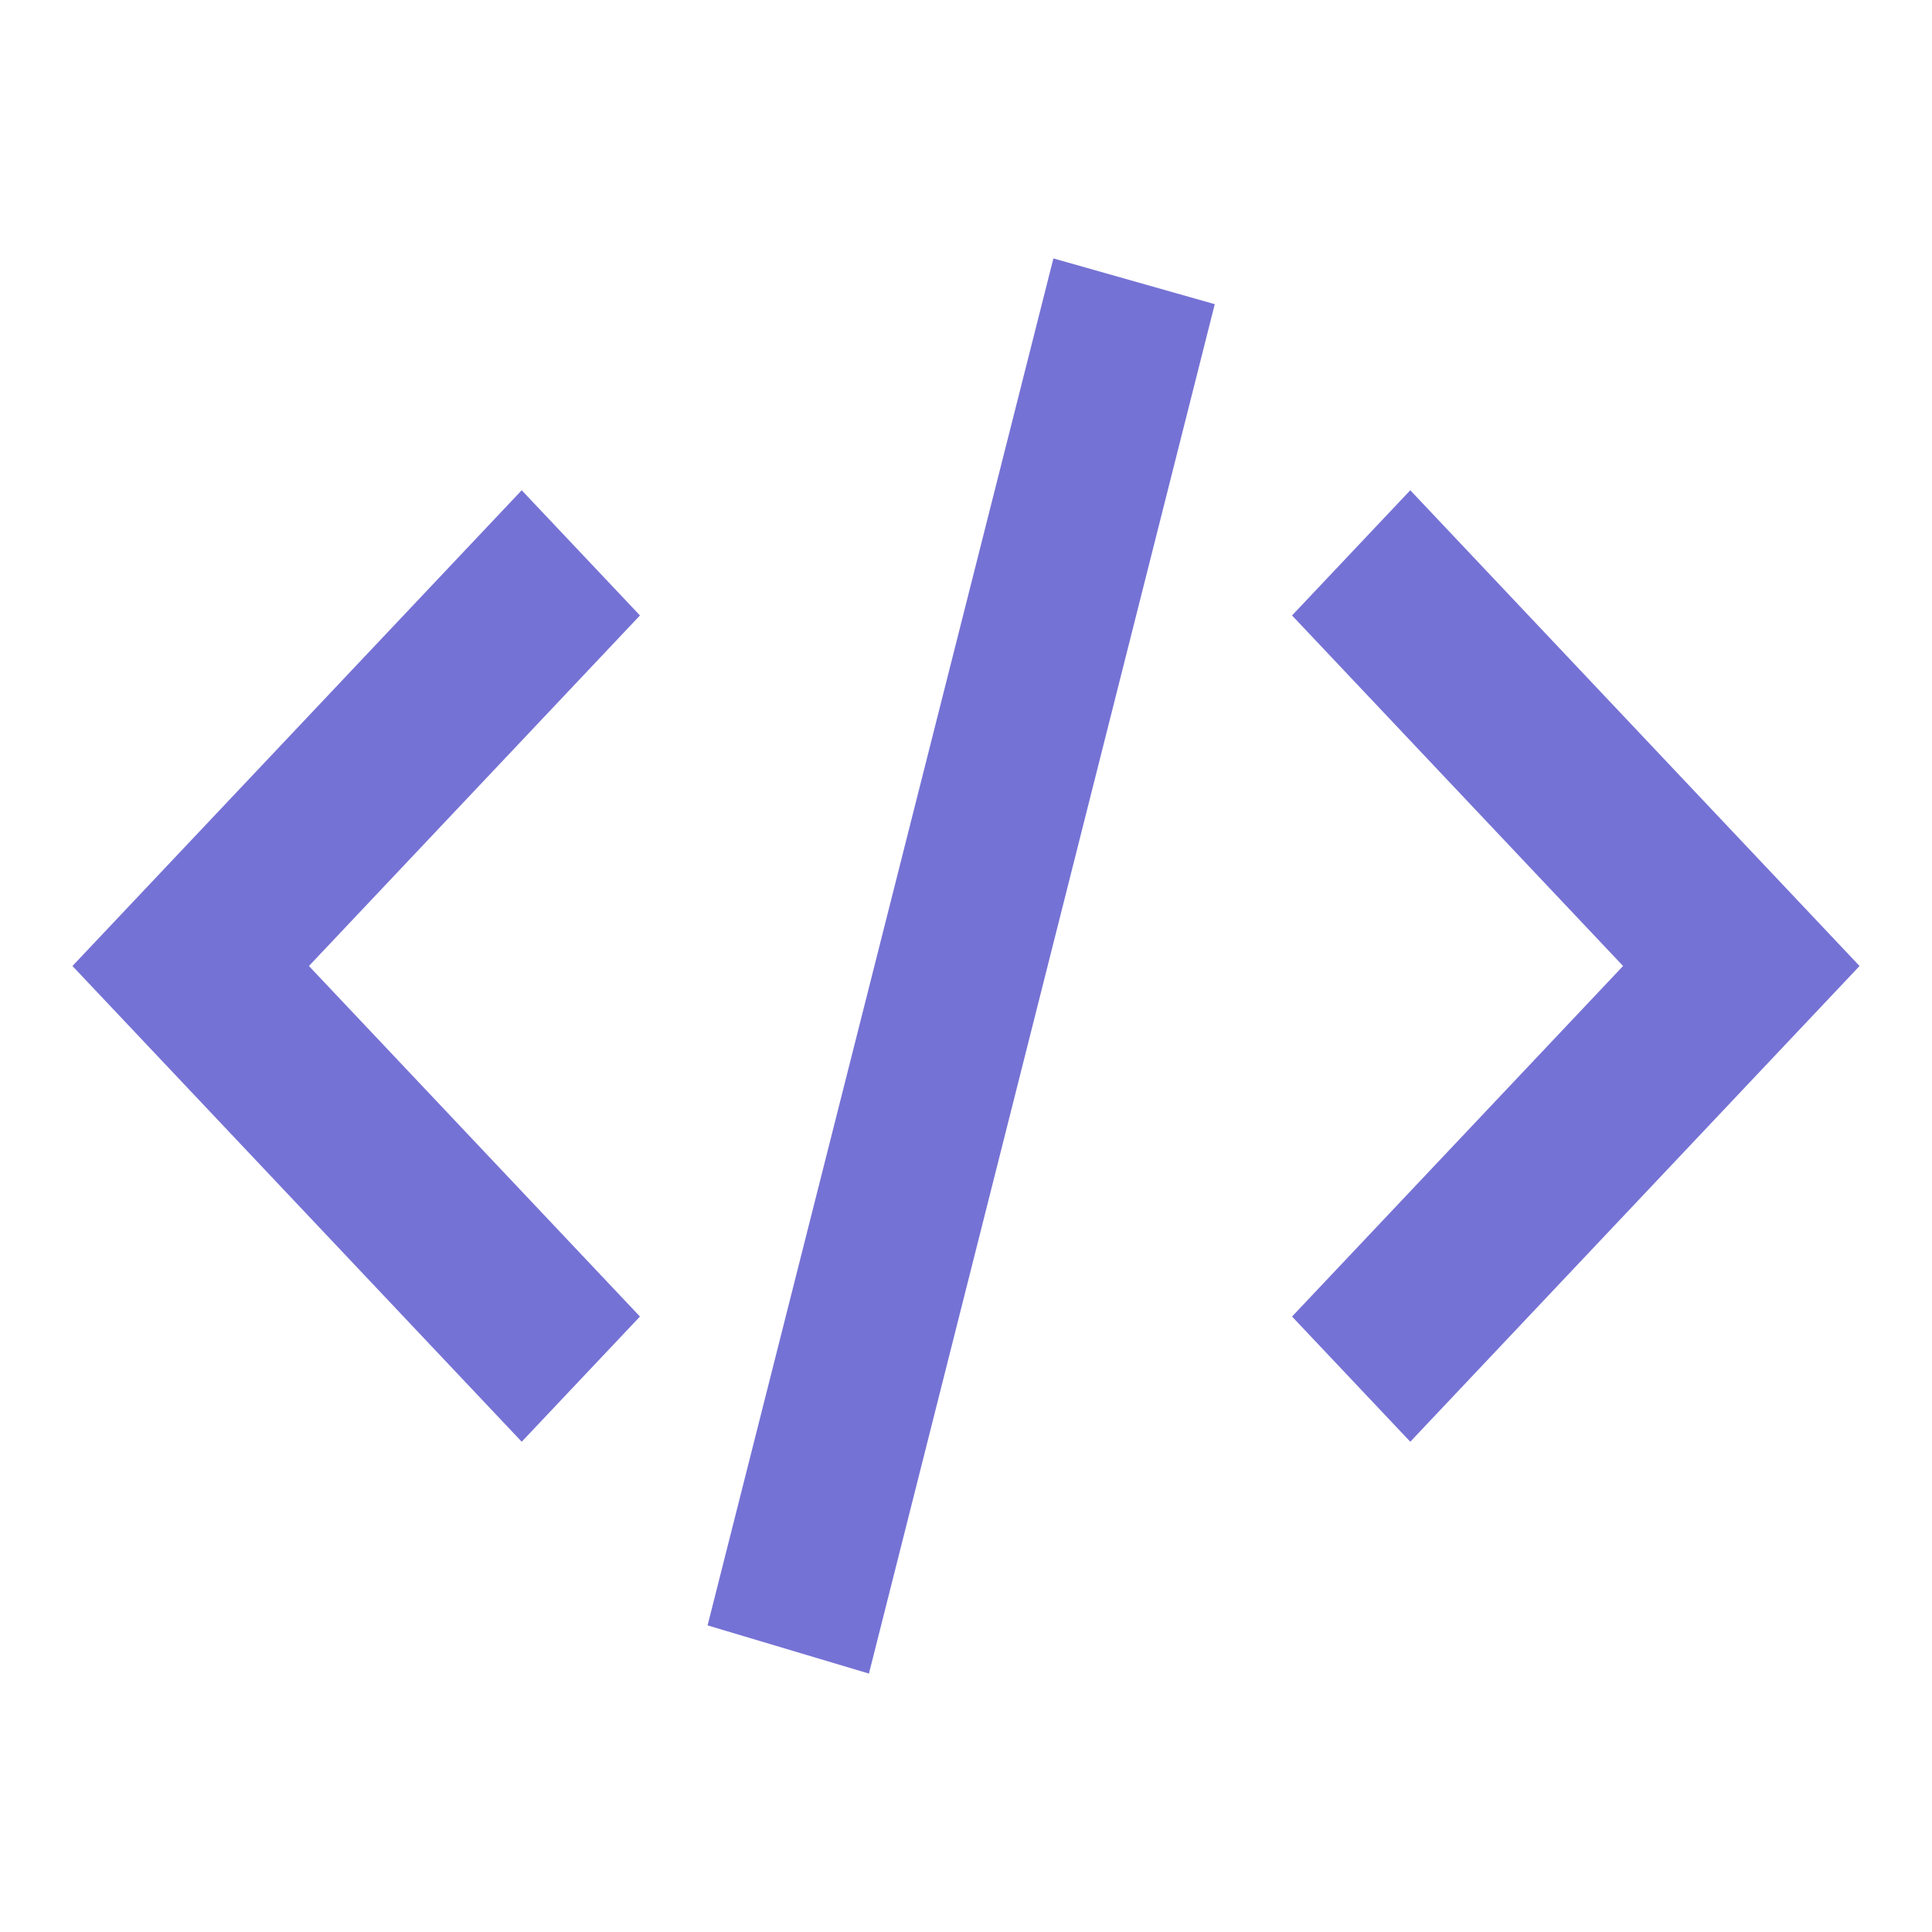
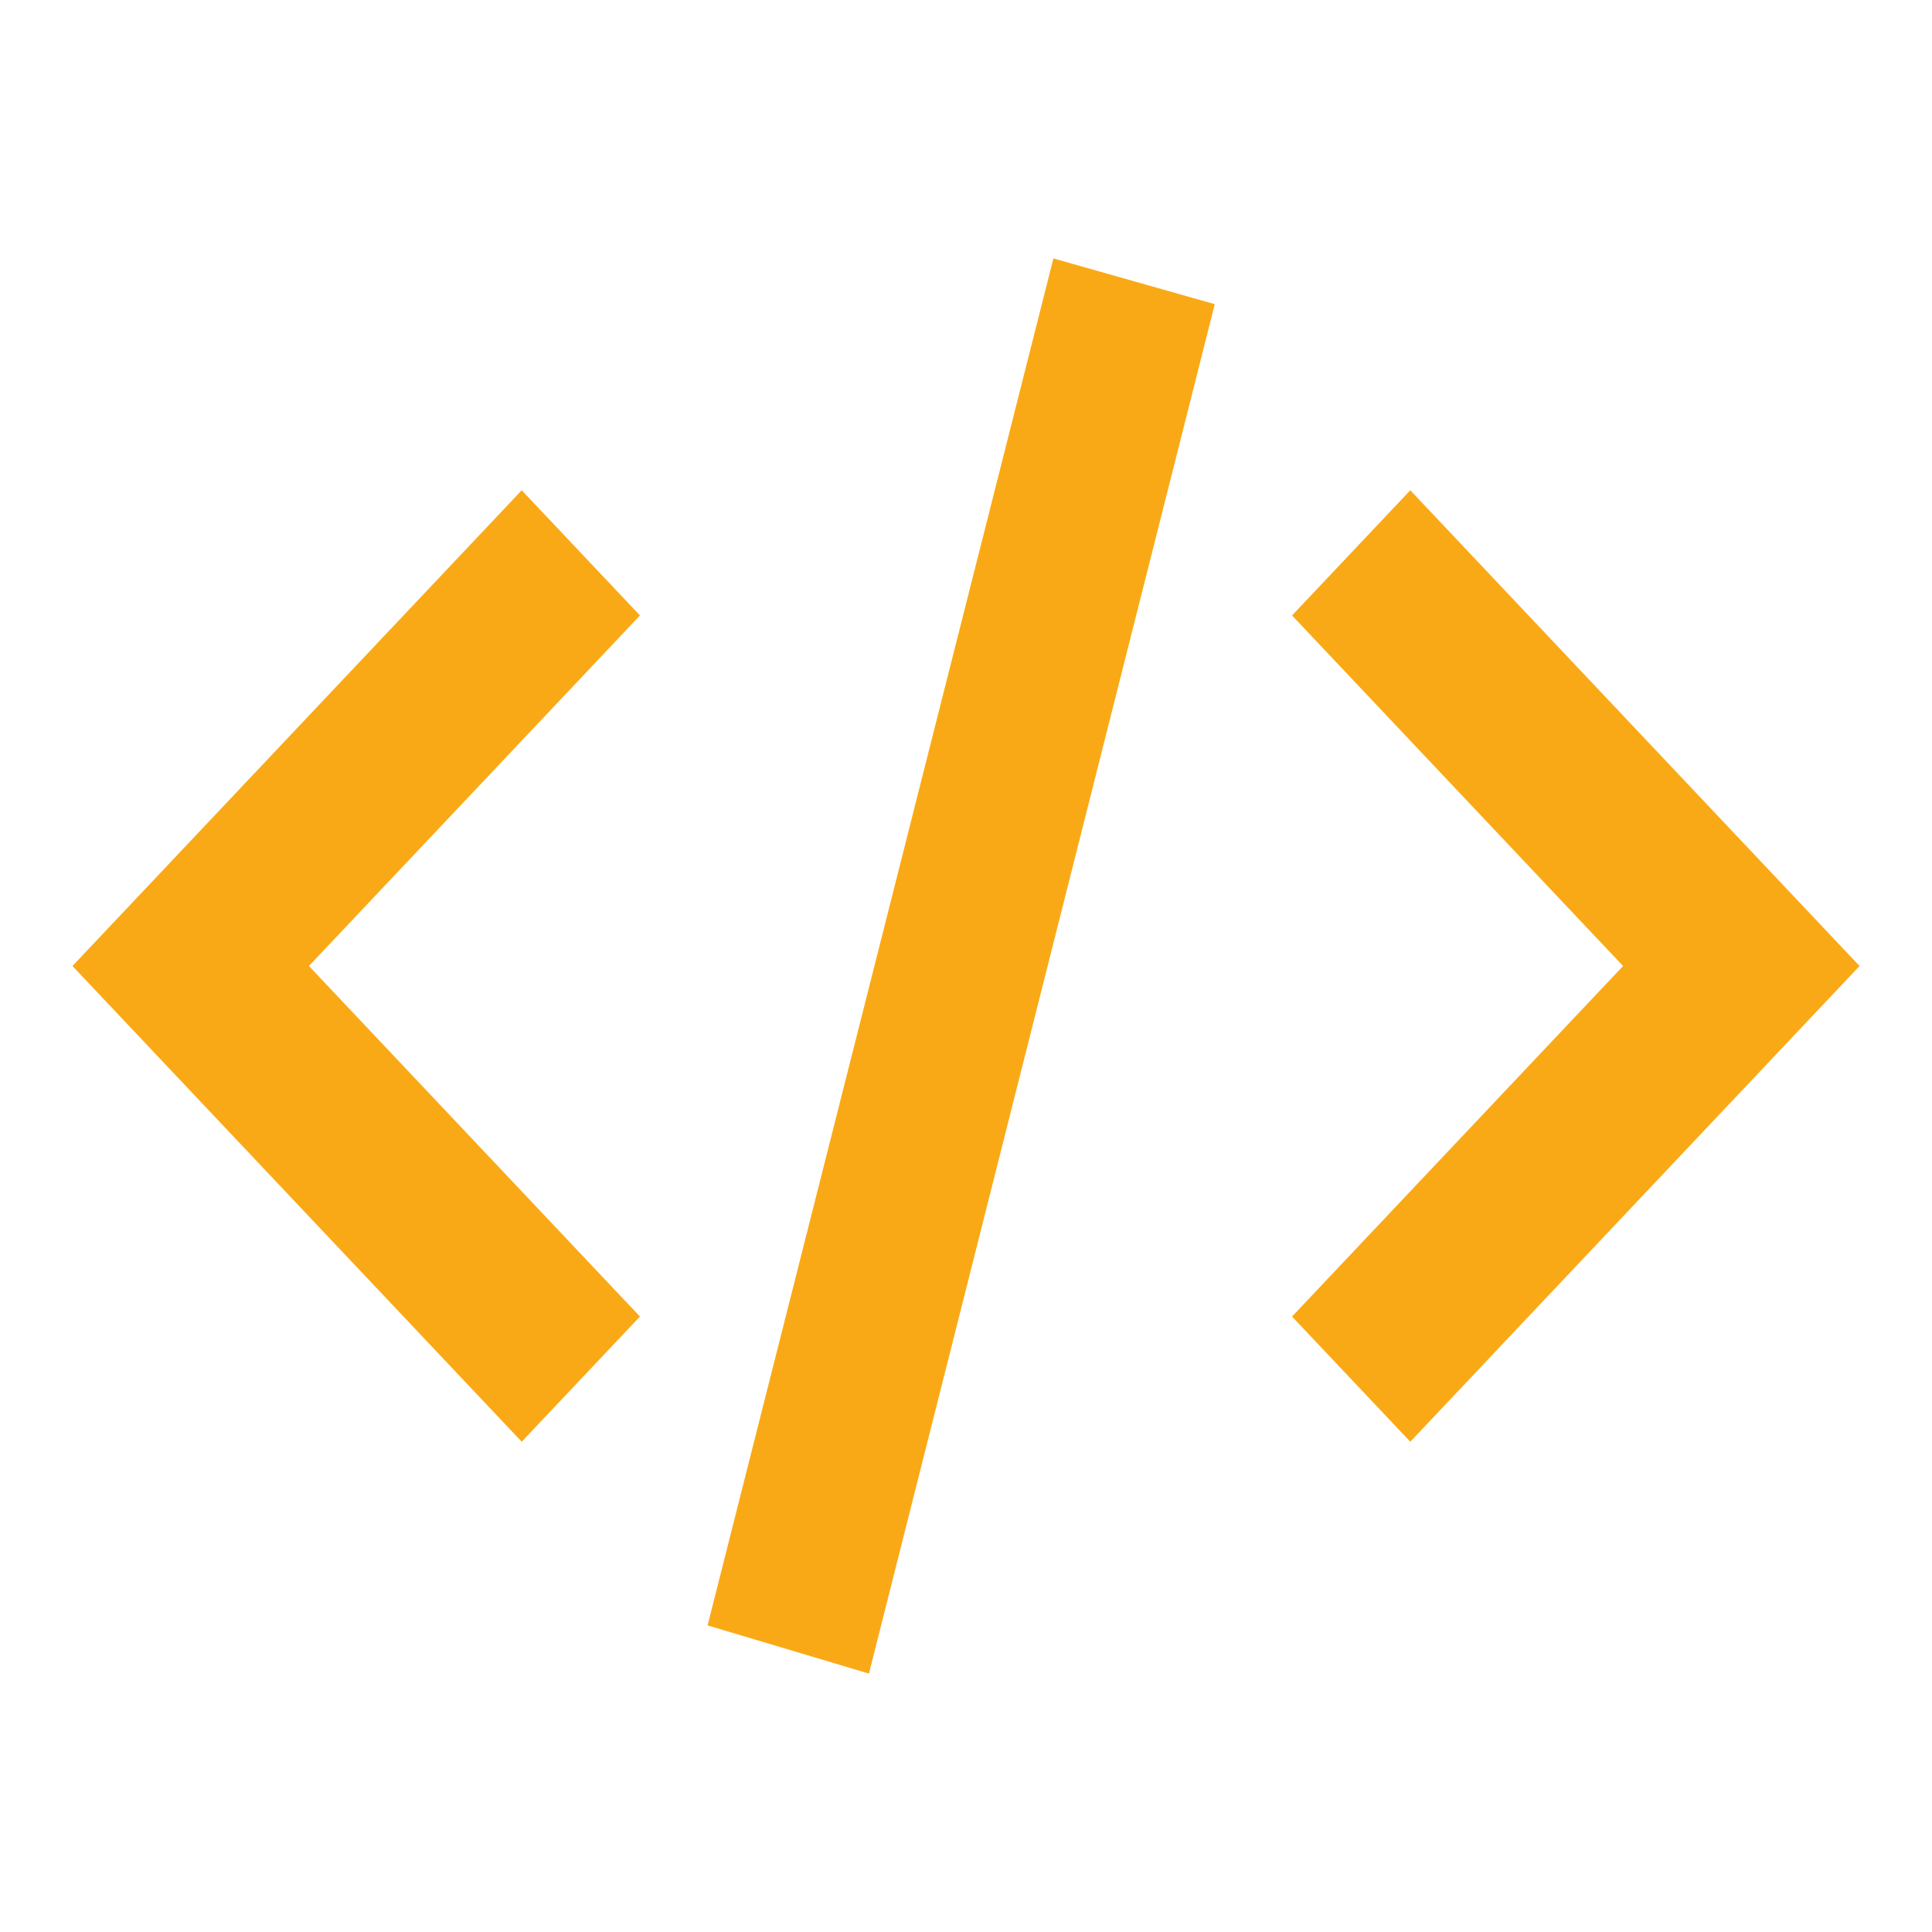
<svg xmlns="http://www.w3.org/2000/svg" width="50" height="50" viewBox="0 0 50 50" fill="none">
-   <path fill-rule="evenodd" clip-rule="evenodd" d="M18.312 42.065L27.262 6.688L31.438 7.872L22.488 43.312L18.312 42.065Z" fill="#7572D5" />
-   <path fill-rule="evenodd" clip-rule="evenodd" d="M13.502 12.688L16.562 15.928L7.995 25L16.562 34.072L13.502 37.312L1.875 25L13.502 12.688Z" fill="#7572D5" />
-   <path fill-rule="evenodd" clip-rule="evenodd" d="M36.498 12.688L33.438 15.928L42.005 25L33.438 34.072L36.498 37.312L48.125 25L36.498 12.688Z" fill="#7572D5" />
+   <path fill-rule="evenodd" clip-rule="evenodd" d="M18.312 42.065L27.262 6.688L31.438 7.872L22.488 43.312L18.312 42.065Z" fill="#FAA916" />
+   <path fill-rule="evenodd" clip-rule="evenodd" d="M13.502 12.688L16.562 15.928L7.995 25L16.562 34.072L13.502 37.312L1.875 25L13.502 12.688Z" fill="#FAA916" />
+   <path fill-rule="evenodd" clip-rule="evenodd" d="M36.498 12.688L33.438 15.928L42.005 25L33.438 34.072L36.498 37.312L48.125 25L36.498 12.688Z" fill="#FAA916" />
</svg>
